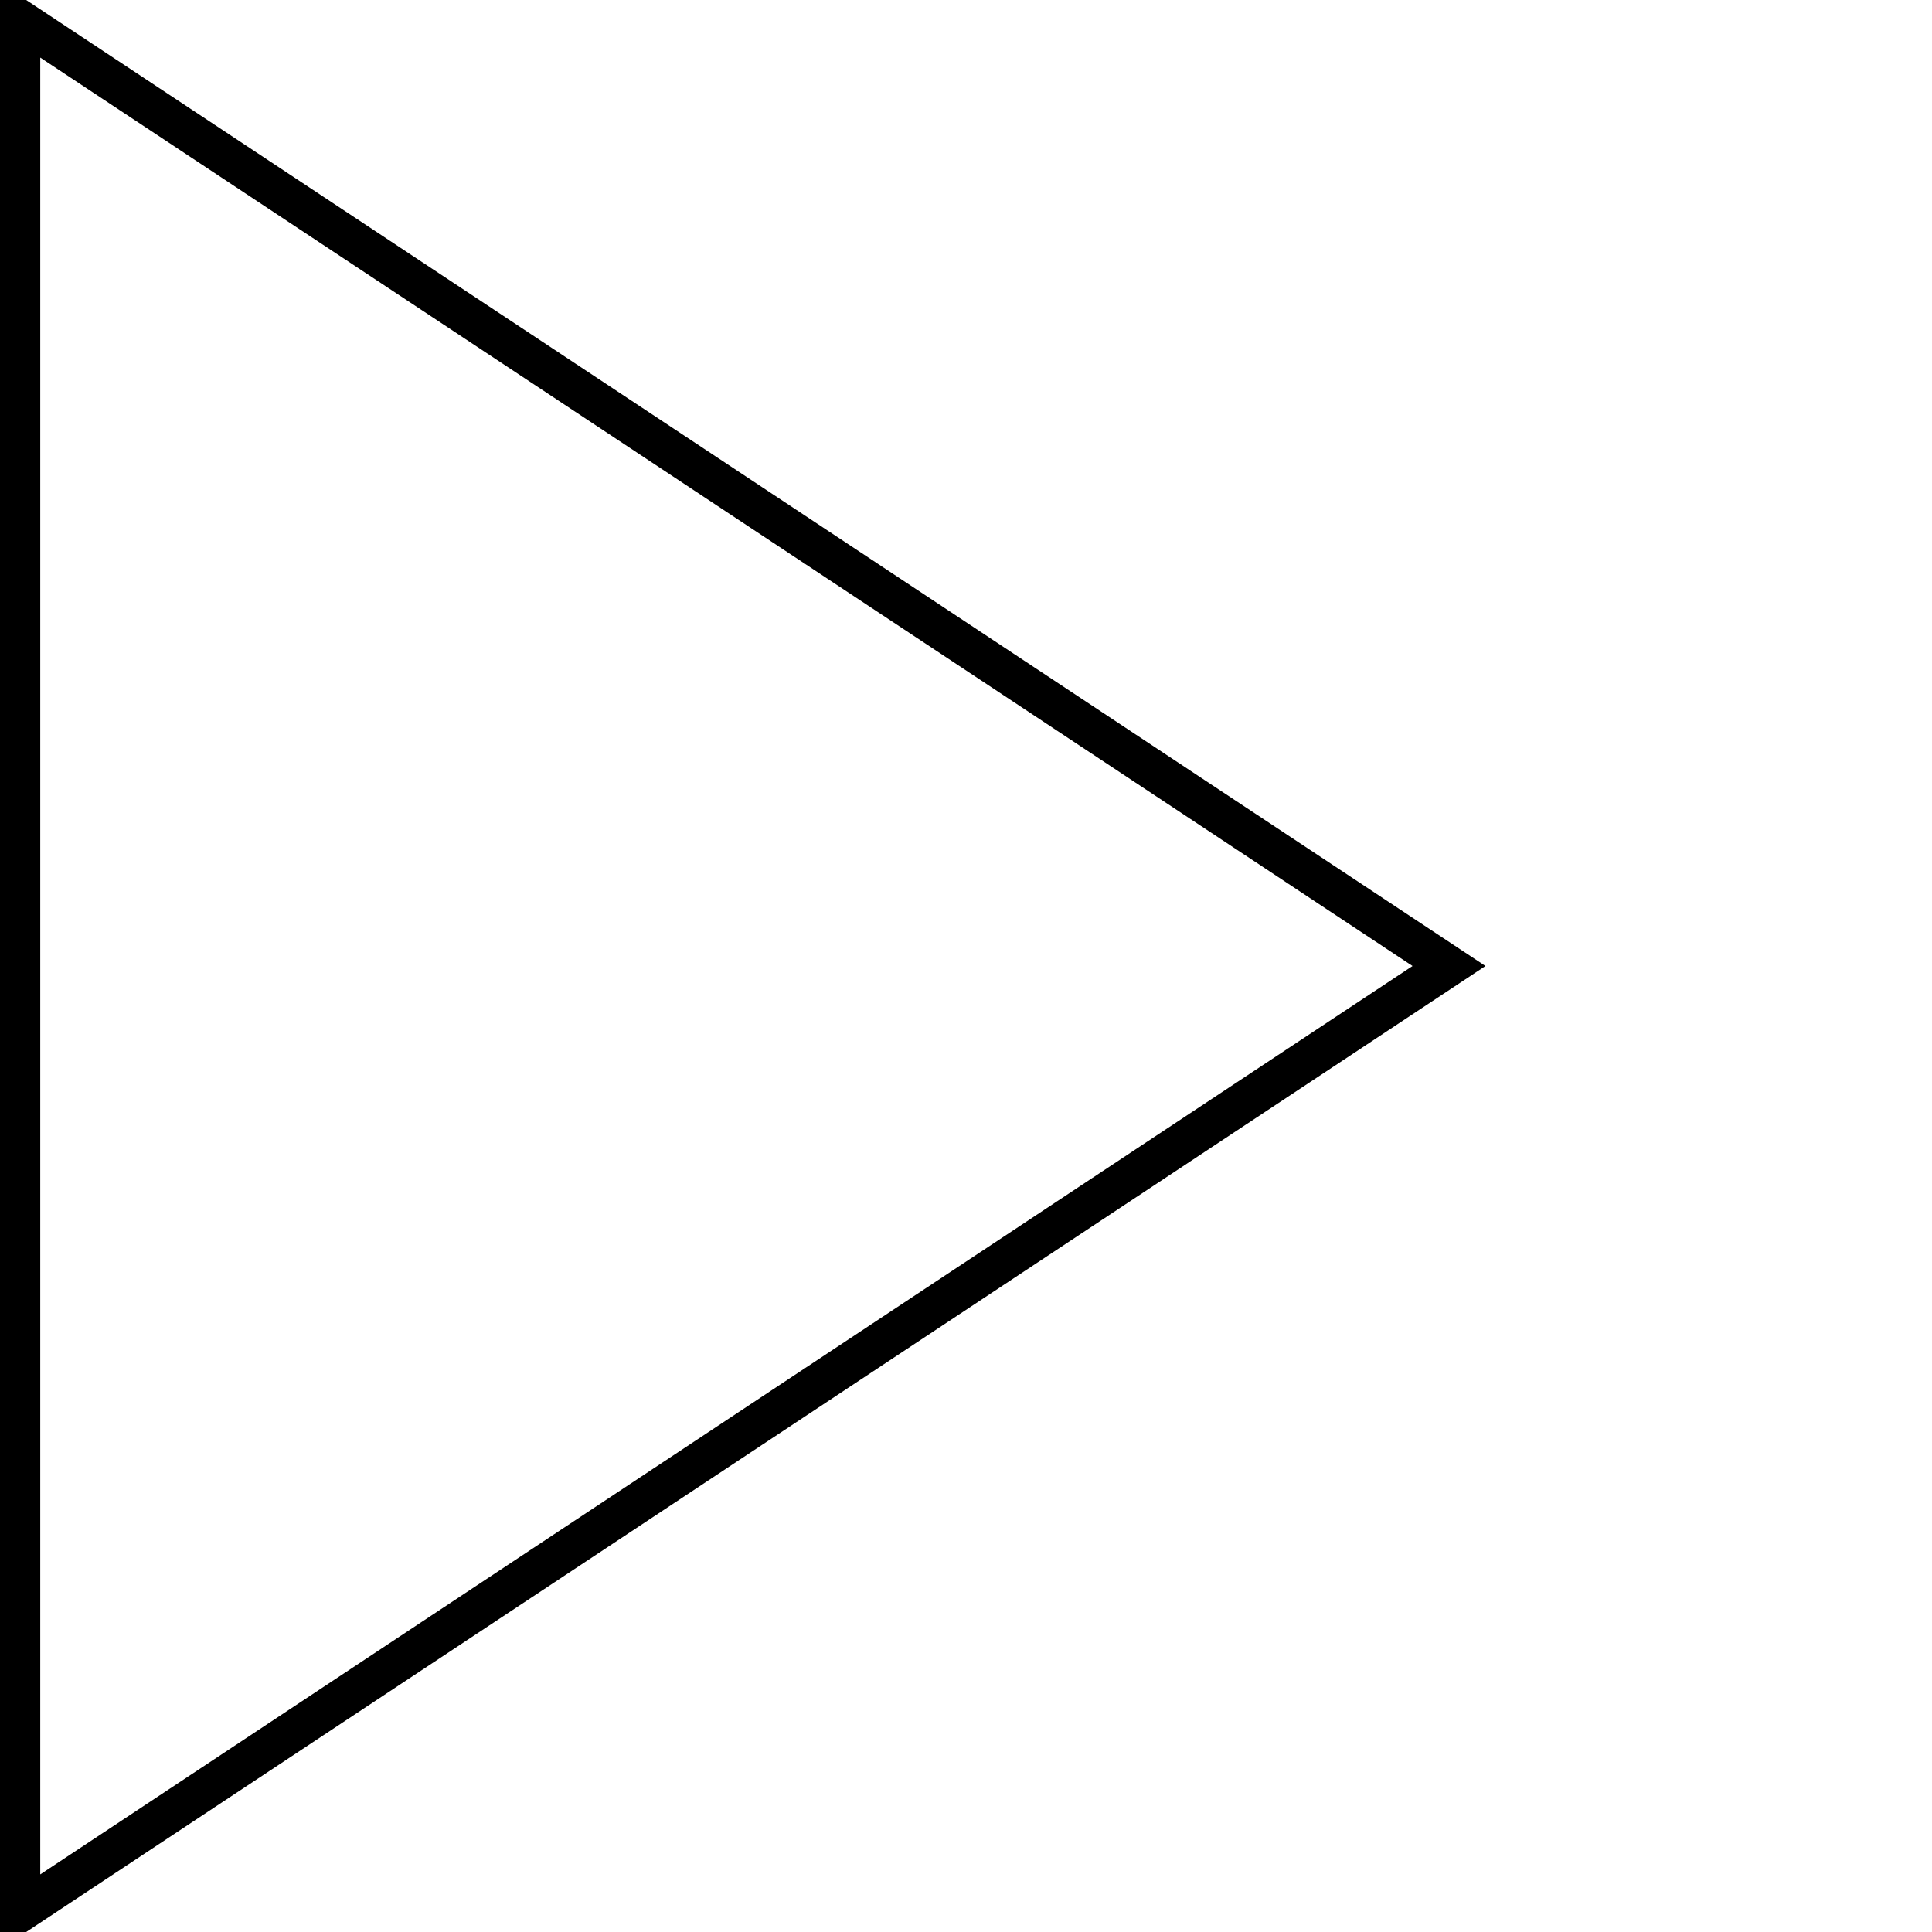
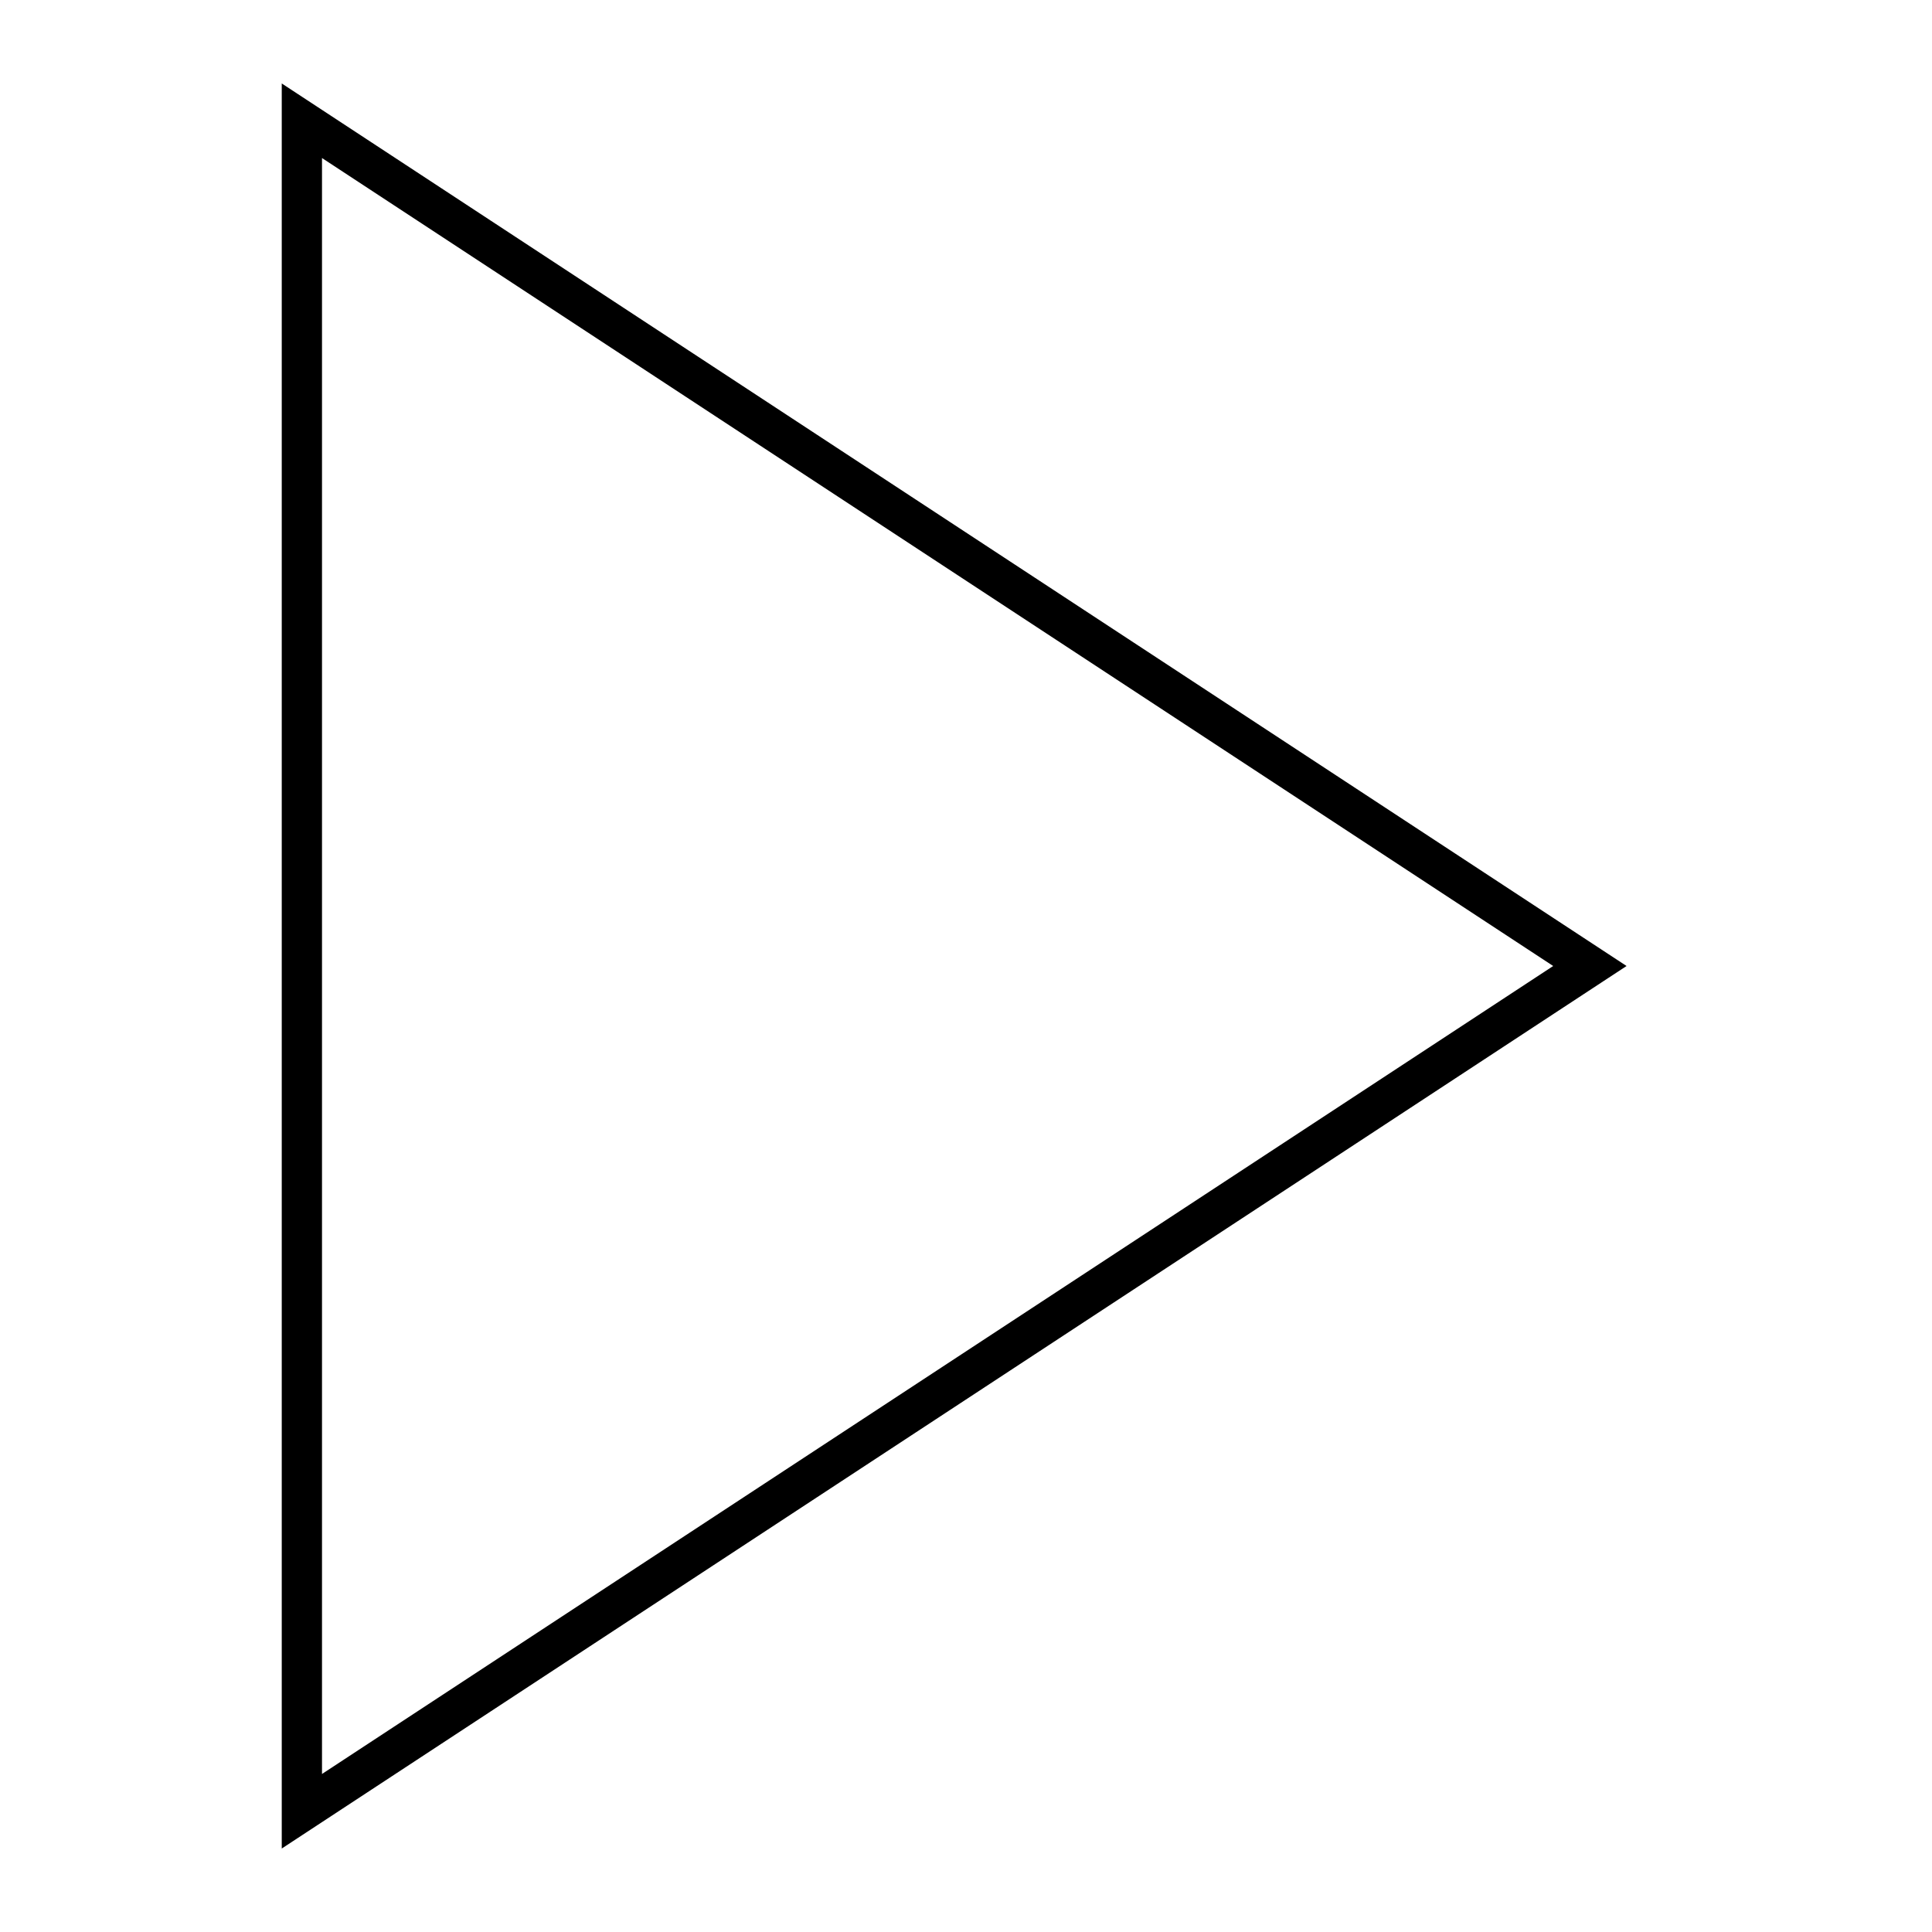
<svg xmlns="http://www.w3.org/2000/svg" width="48px" height="48px" viewBox="0 0 48 48" version="1.1">
  <defs />
  <g id="line" stroke="none" stroke-width="1" fill="none" fill-rule="evenodd">
    <g id="playarrow-line" stroke="#000000">
-       <polygon id="Rectangle-10" points="0.5 0.5 36 24 0.5 47.5" />
+       <polygon id="Rectangle-10" points="7.5 3 39.5 24 7.5 45" />
    </g>
  </g>
</svg>
